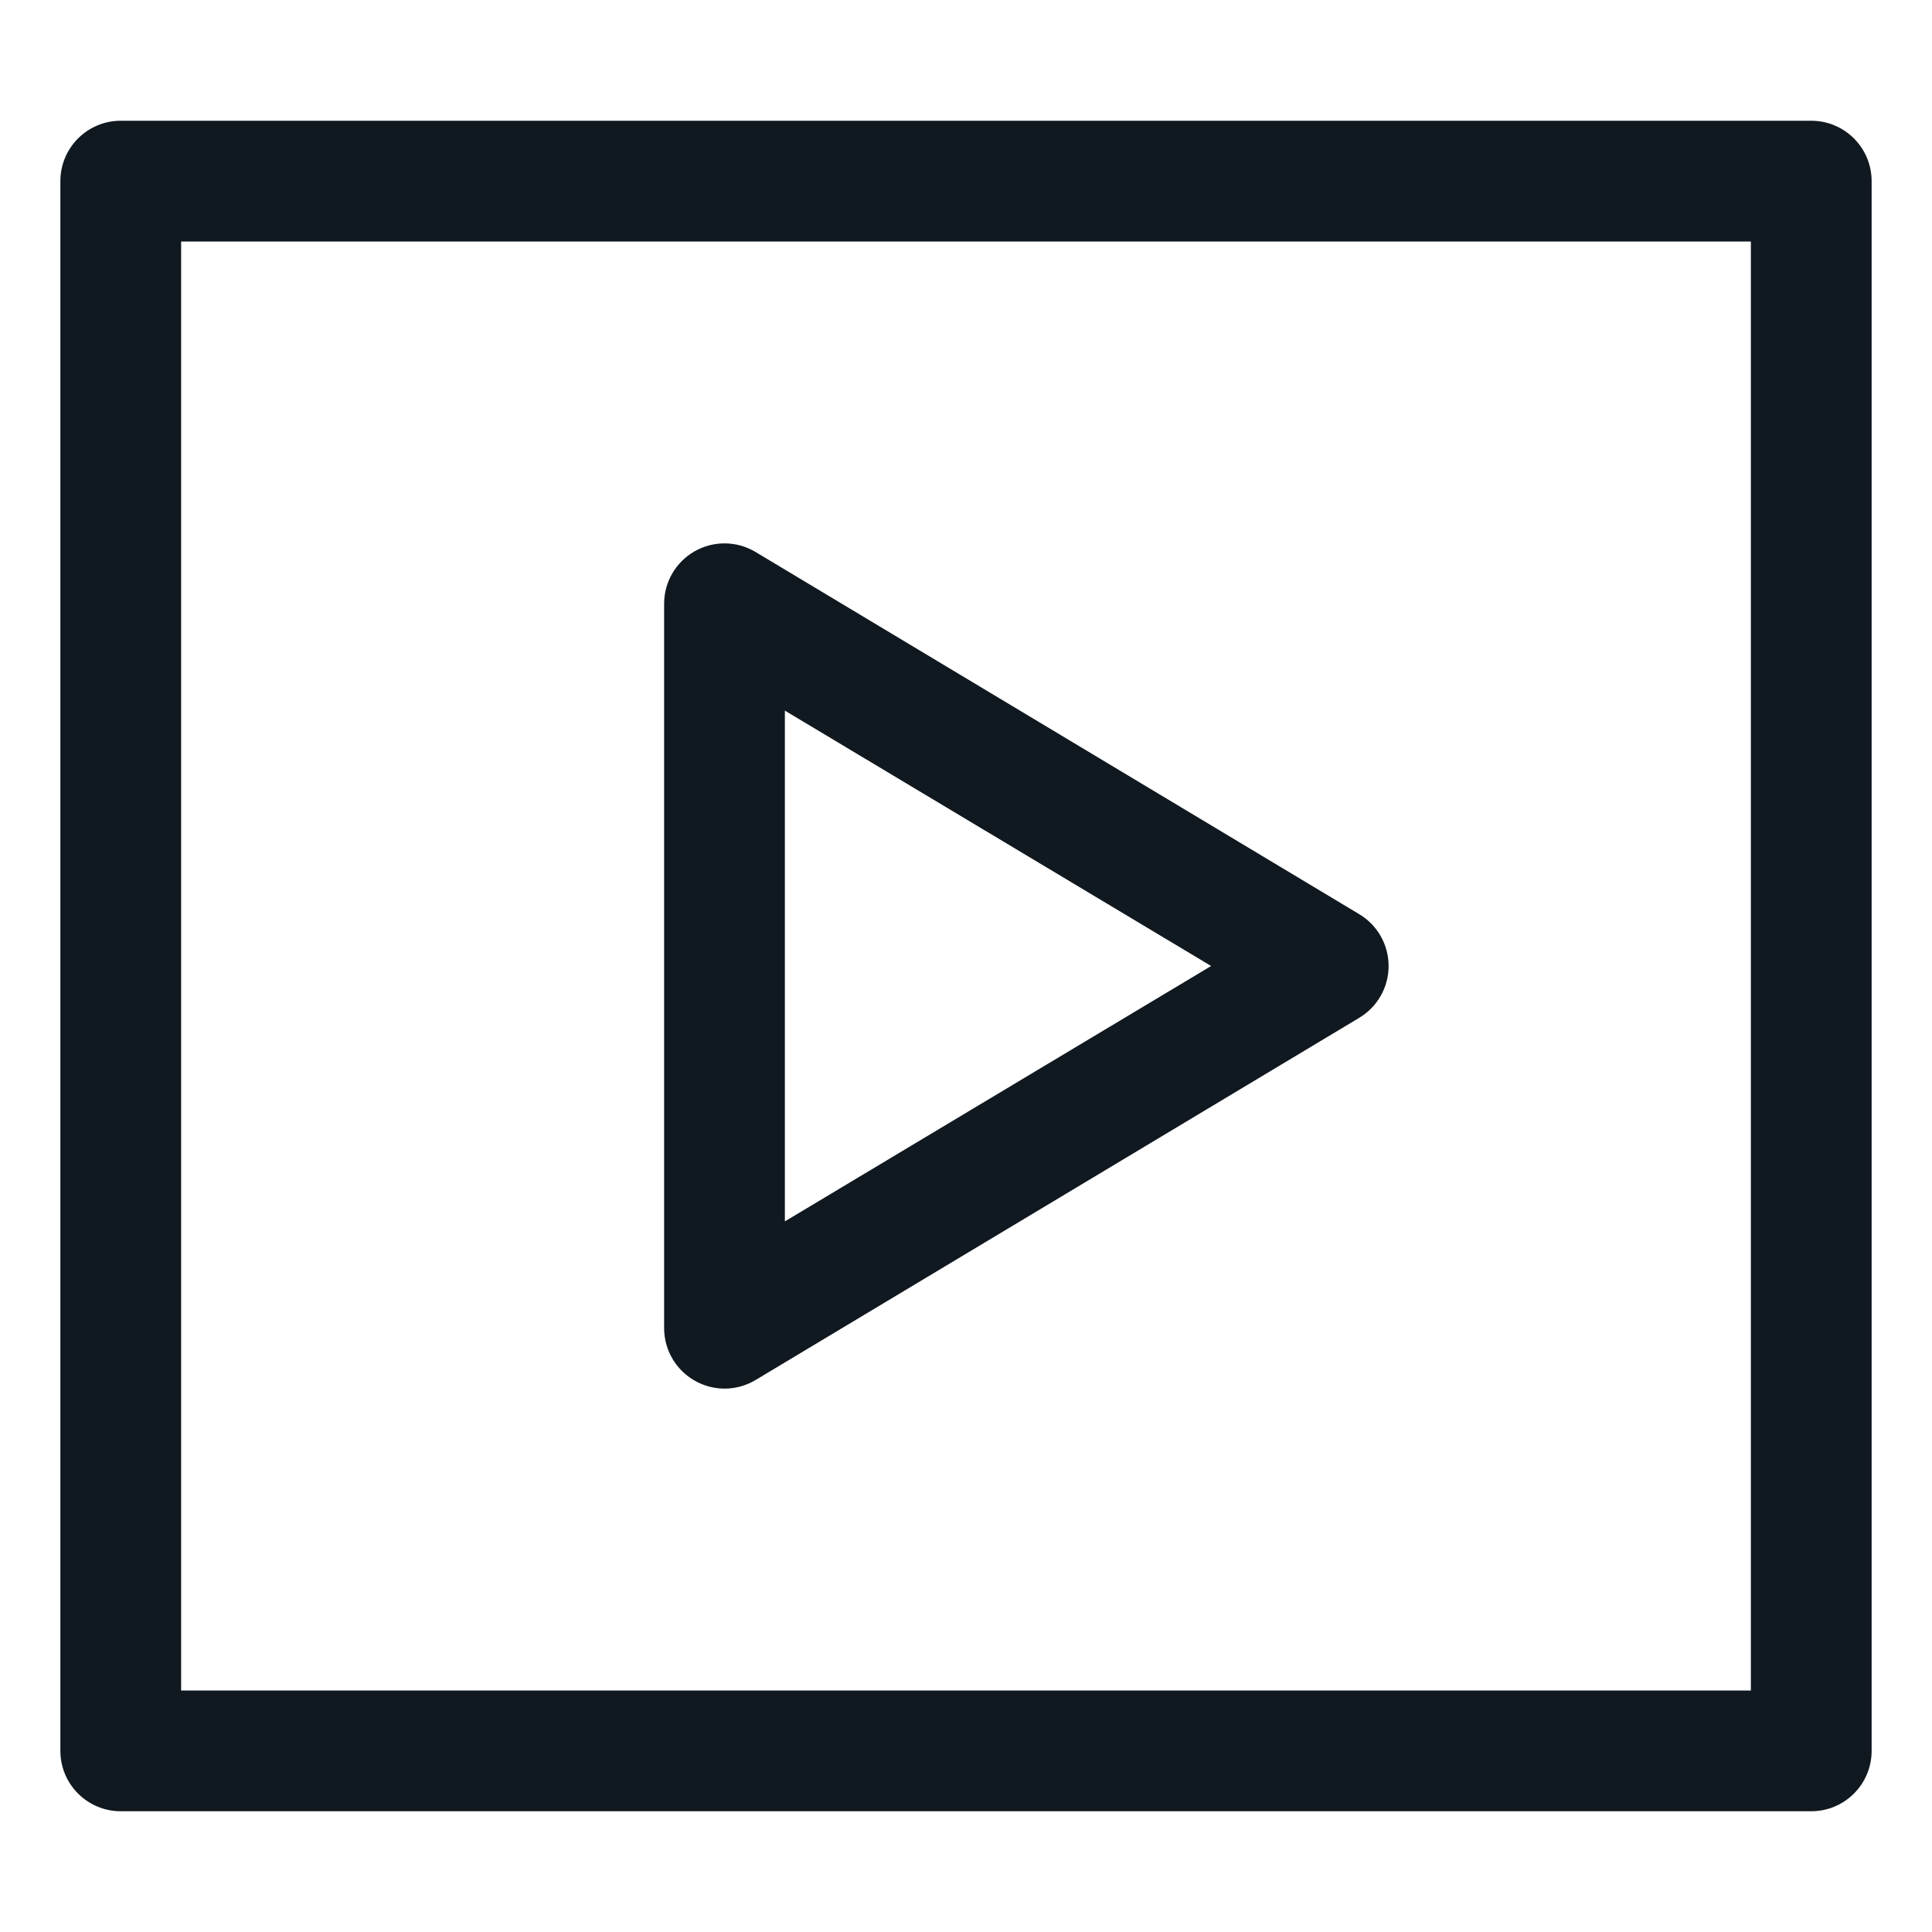
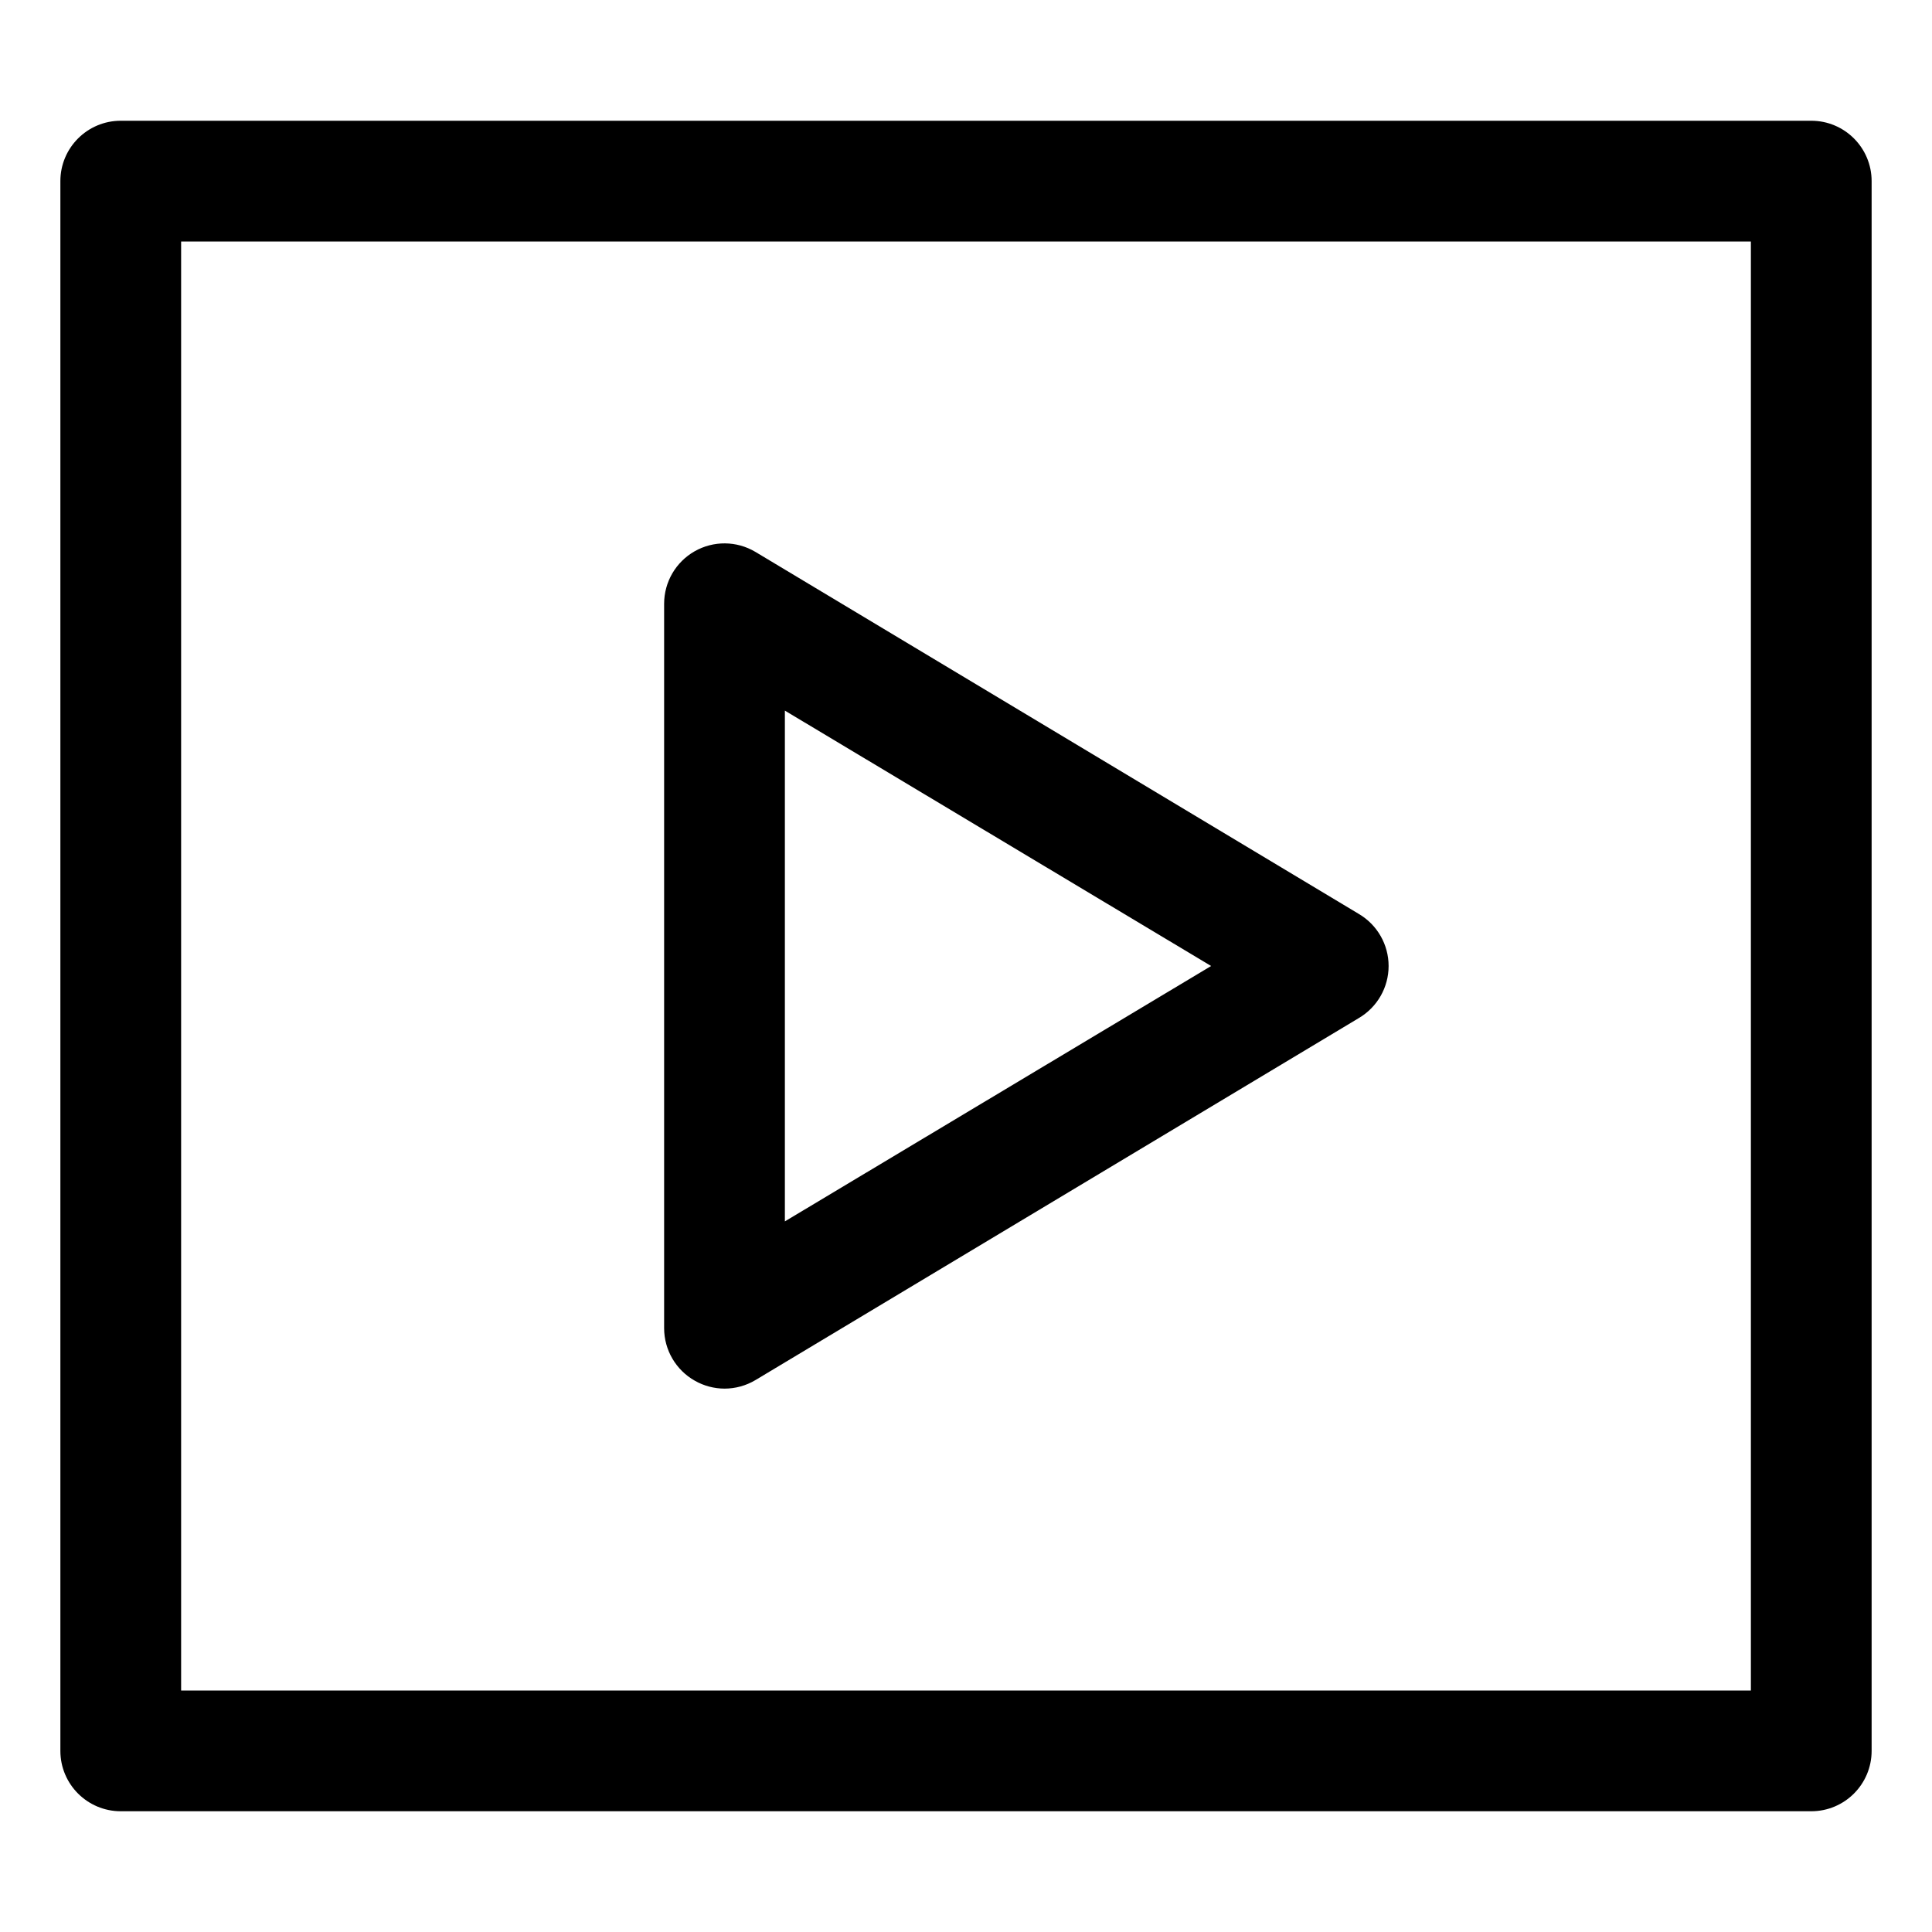
<svg xmlns="http://www.w3.org/2000/svg" viewBox="0 0 32 32">
  <defs>
-     <style>.cls-1{fill:#101820;}</style>
+     <style>.cls-1{fill:currentColor;}</style>
  </defs>
  <g data-name="Layer 52" id="Layer_52">
    <path class="cls-1" d="M30,30H2a1,1,0,0,1-1-1V3A1,1,0,0,1,2,2H30a1,1,0,0,1,1,1V29A1,1,0,0,1,30,30ZM3,28H29V4H3Z" />
    <path class="cls-1" d="M12,23a1,1,0,0,1-.49-.13A1,1,0,0,1,11,22V10a1,1,0,0,1,1.51-.86l10,6a1,1,0,0,1,0,1.72l-10,6A1,1,0,0,1,12,23Zm1-11.23v8.46L20.06,16Z" />
  </g>
</svg>
